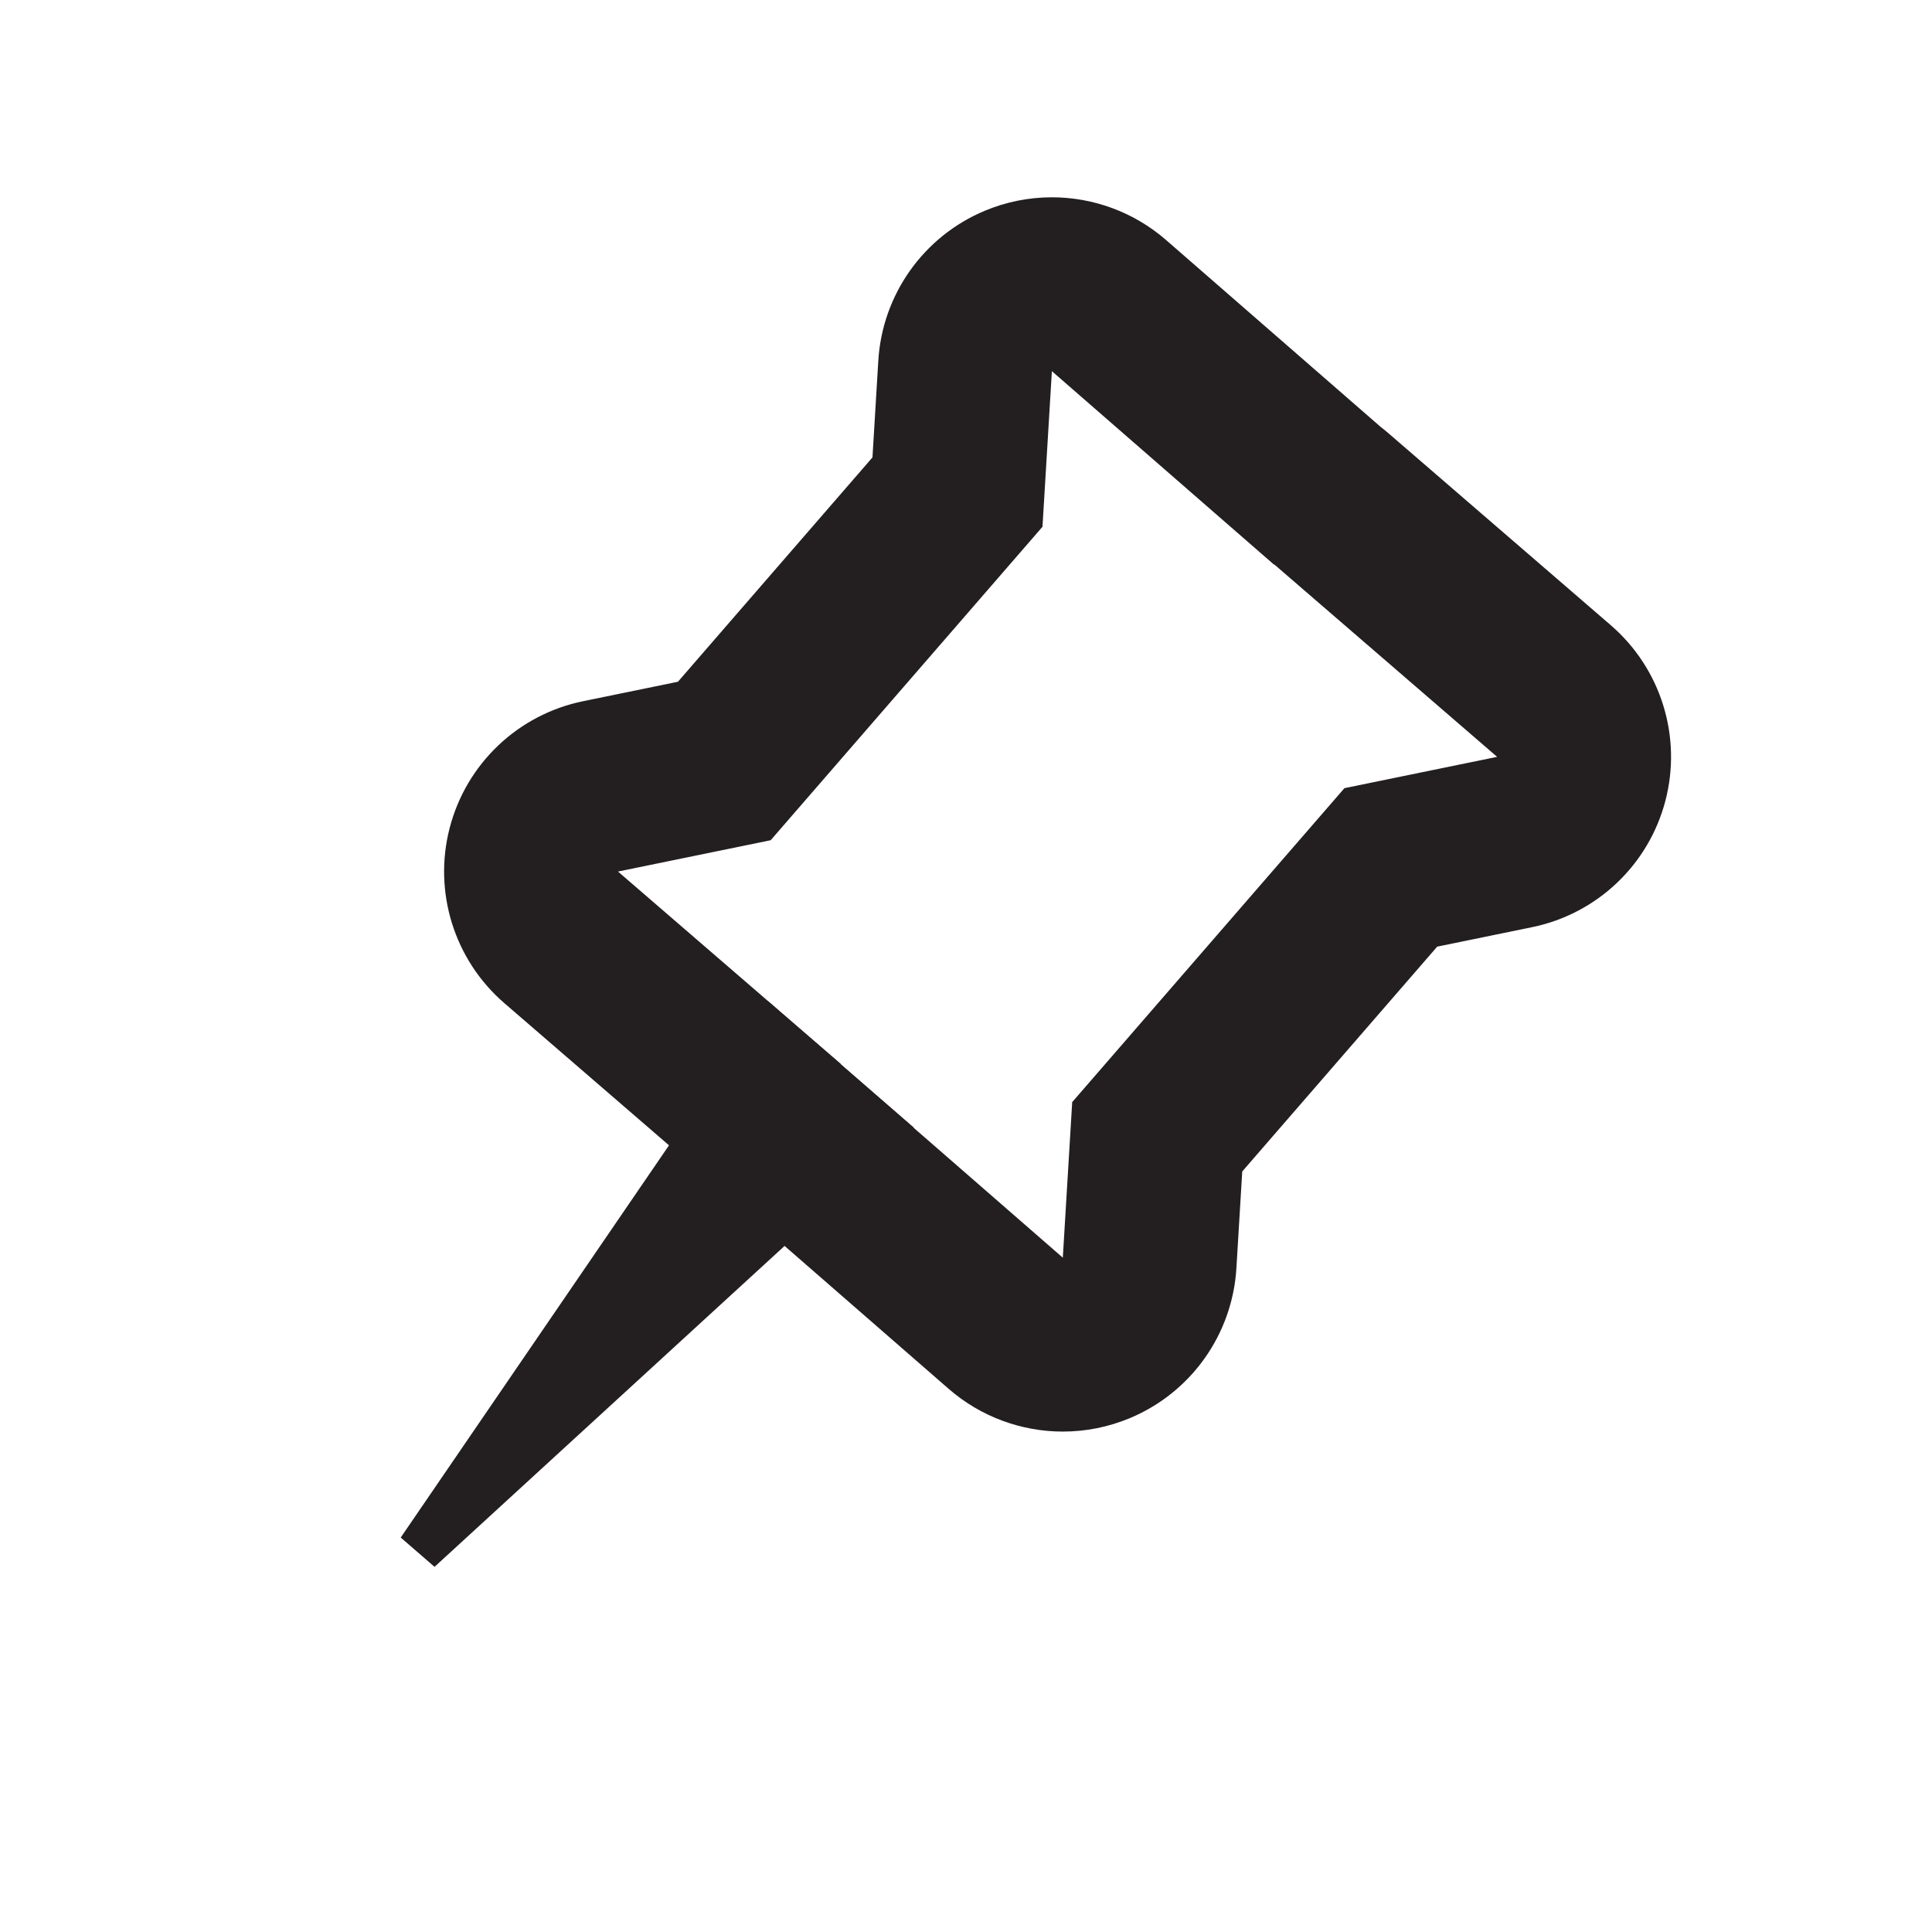
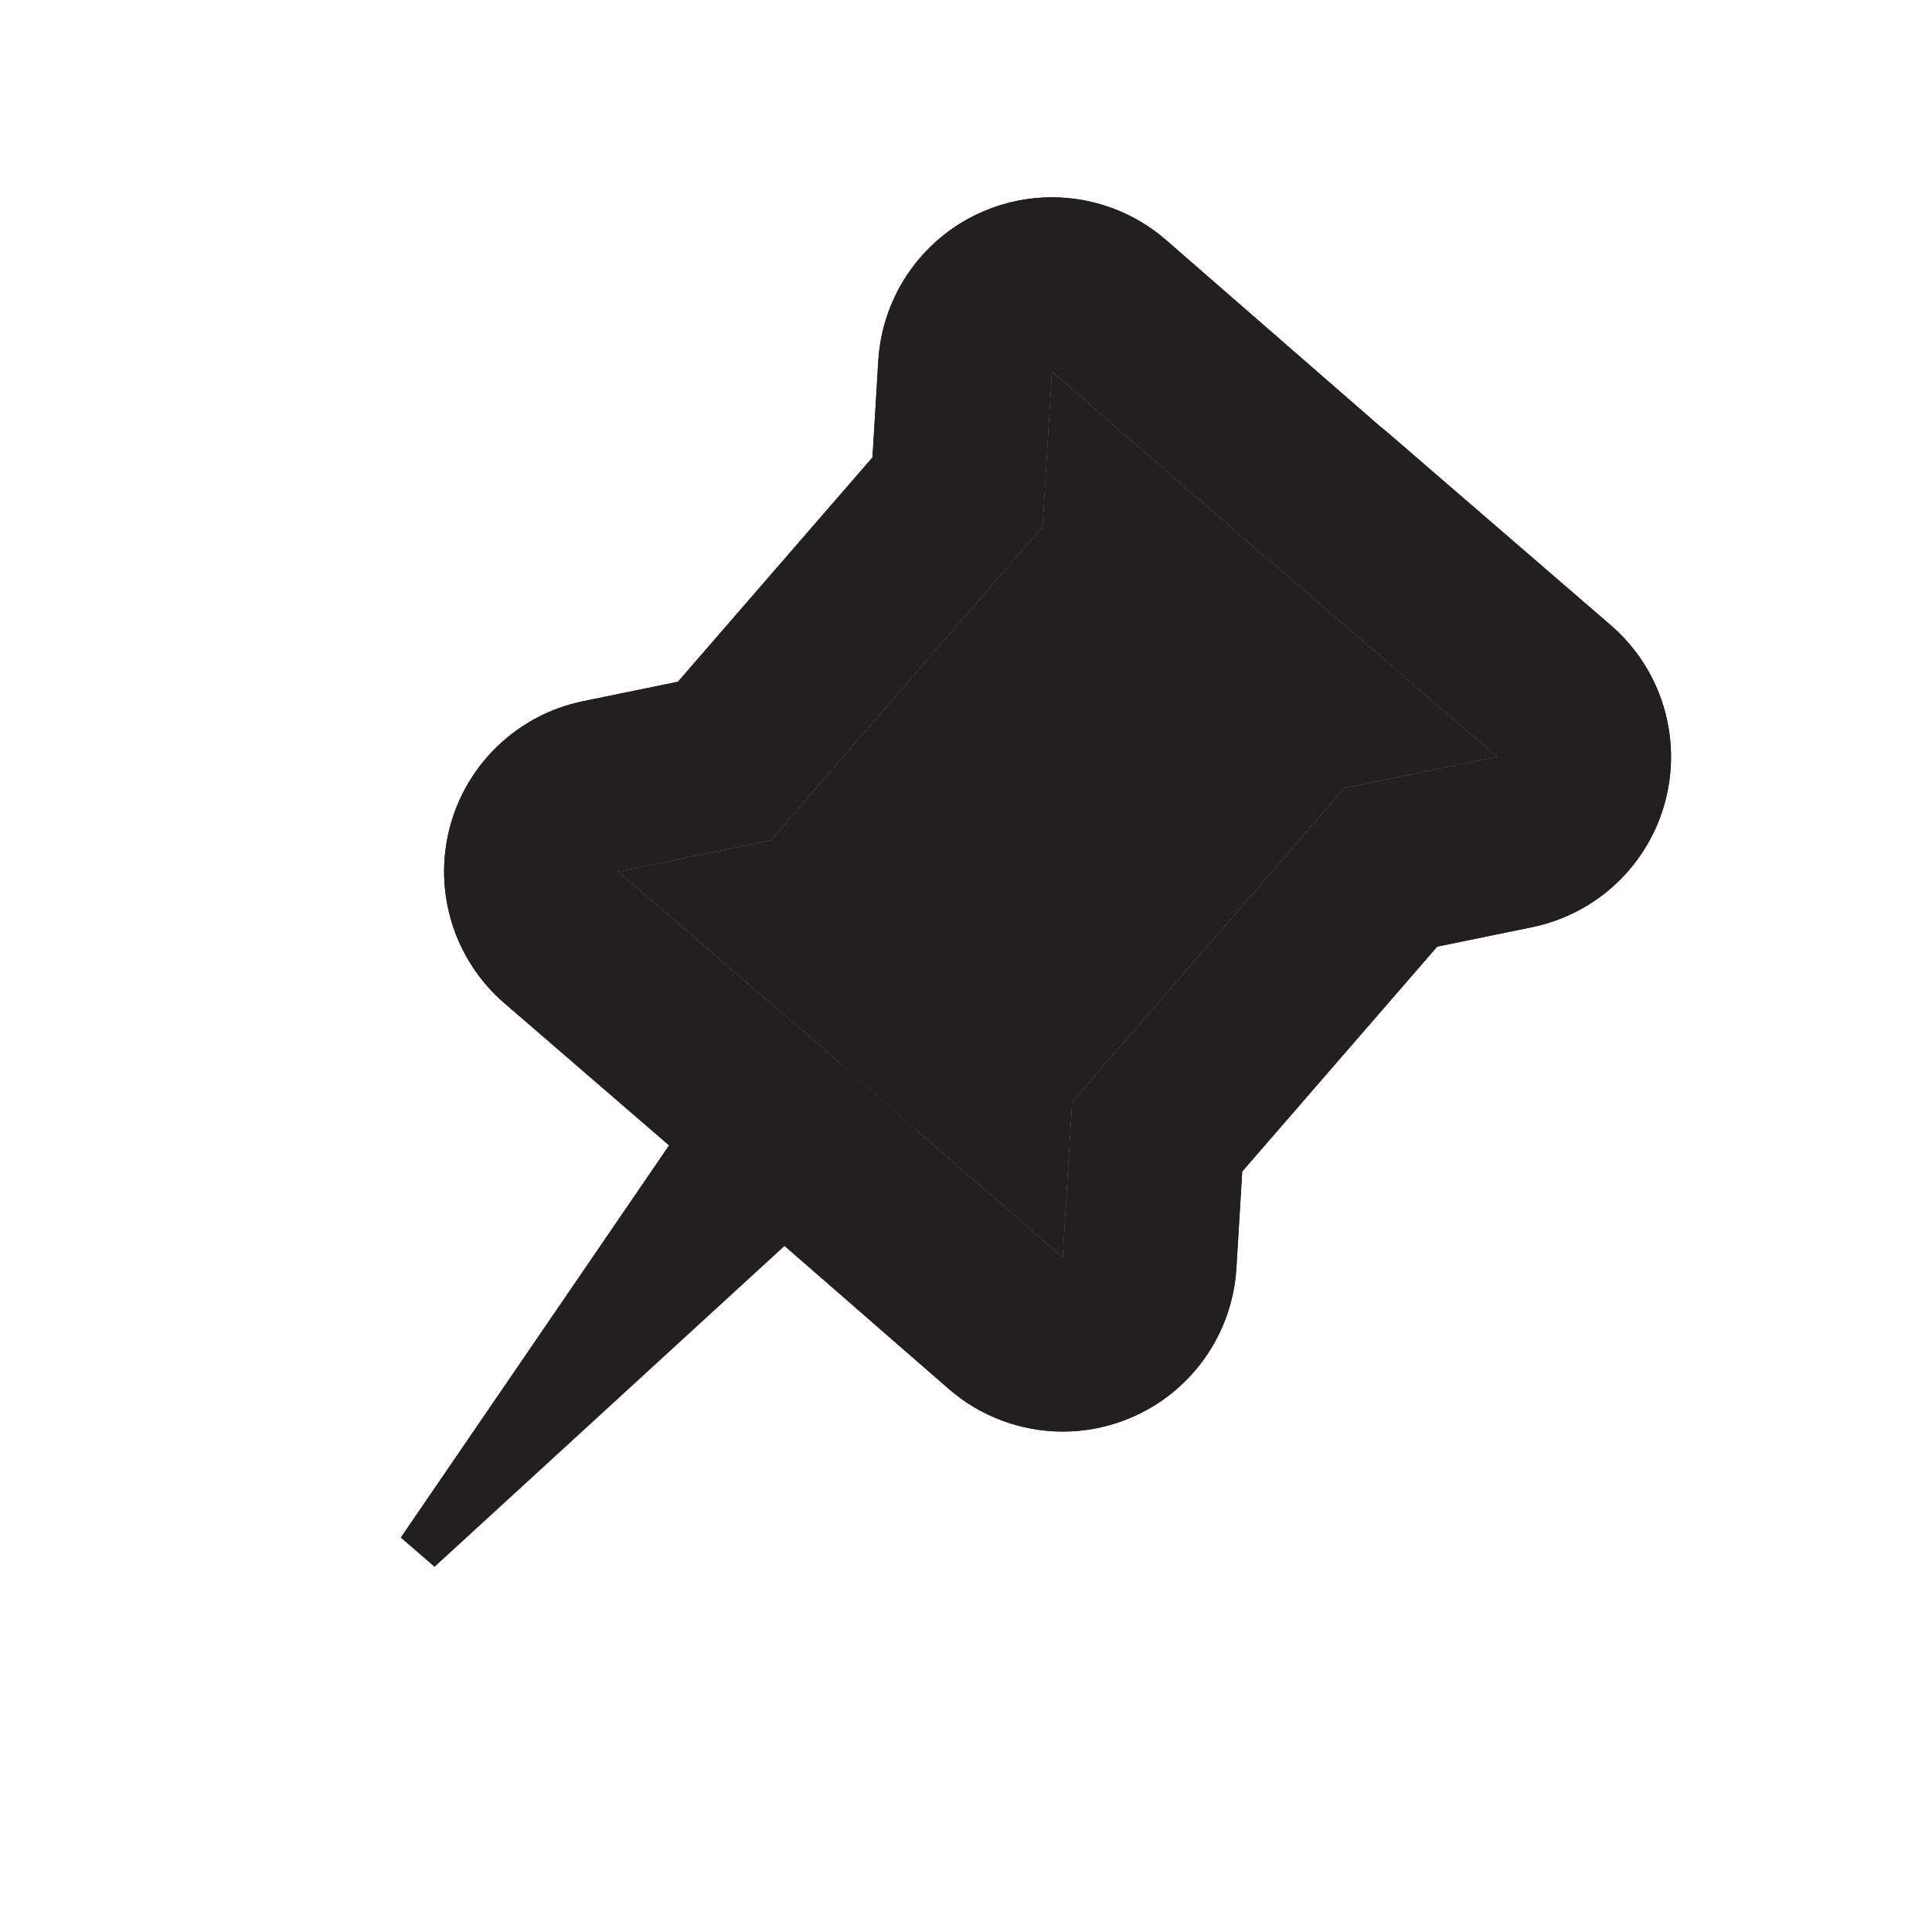
<svg xmlns="http://www.w3.org/2000/svg" id="Layer_1" version="1.1" viewBox="0 0 1000 1000">
  <defs>
    <style>
      .st0 {
        fill: #231f20;
      }
    </style>
  </defs>
  <path class="st0" d="M544.45,192.12l114.96,100.12.11-.12,115.39,99.62-79.03,16.21-140.91,162.5-4.86,80.52-114.96-100.12.11-.12-115.39-99.62,79.03-16.21,140.69-162.25,4.86-80.52M544.44,102.12c-11.74,0-23.56,2.3-34.79,7-31.63,13.26-52.97,43.35-55.04,77.58l-3.02,50.05-100.69,116.12-49.12,10.08c-33.6,6.89-60.36,32.28-69,65.47-8.65,33.19,2.32,68.41,28.28,90.82l111.23,96.03c1.21,1.18,2.46,2.34,3.76,3.46l114.96,100.12c16.69,14.53,37.77,22.13,59.12,22.13,11.74,0,23.56-2.3,34.79-7,31.63-13.26,52.97-43.35,55.04-77.58l3.02-50.05,100.91-116.37,49.12-10.08c33.6-6.89,60.36-32.28,69.01-65.47,8.65-33.19-2.32-68.41-28.28-90.82l-115.39-99.62c-1.3-1.12-2.62-2.19-3.96-3.23l-110.82-96.51c-16.69-14.53-37.77-22.13-59.12-22.13h0Z" />
+   <path class="st0" d="M833.72,323.61l-115.39-99.62c-1.3-1.12-2.62-2.2-3.96-3.23l-110.81-96.51c-16.69-14.53-37.77-22.13-59.13-22.13-11.74,0-23.56,2.29-34.78,7-31.63,13.26-52.97,43.34-55.04,77.58l-3.02,50.05-100.69,116.12-49.11,10.07c-33.6,6.9-60.36,32.28-69.01,65.47s2.32,68.41,28.28,90.82l111.23,96.03c1.21,1.18,2.47,2.34,3.76,3.46l114.96,100.12c16.68,14.53,37.77,22.13,59.12,22.13,11.74,0,23.56-2.29,34.78-7,31.63-13.26,52.98-43.35,55.04-77.58l3.02-50.05,100.91-116.37,49.11-10.07c33.6-6.9,60.36-32.28,69.01-65.47s-2.32-68.41-28.28-90.82ZM695.88,407.94l-140.91,162.51-4.86,80.52-114.95-100.12.1-.12-115.39-99.62,79.03-16.21,140.69-162.26,4.86-80.52,114.96,100.12.1-.13,115.4,99.62-79.03,16.21Z" />
+   <polygon class="st0" points="774.91 391.73 695.88 407.94 554.97 570.45 550.11 650.97 435.16 550.85 435.26 550.73 319.87 451.11 398.9 434.9 539.59 272.64 544.45 192.12 659.41 292.24 659.51 292.11 774.91 391.73" />
  <polygon class="st0" points="472.94 583.61 224.91 811 207.41 795.83 397.38 518.1 472.94 583.61 472.94 583.61" />
</svg>
